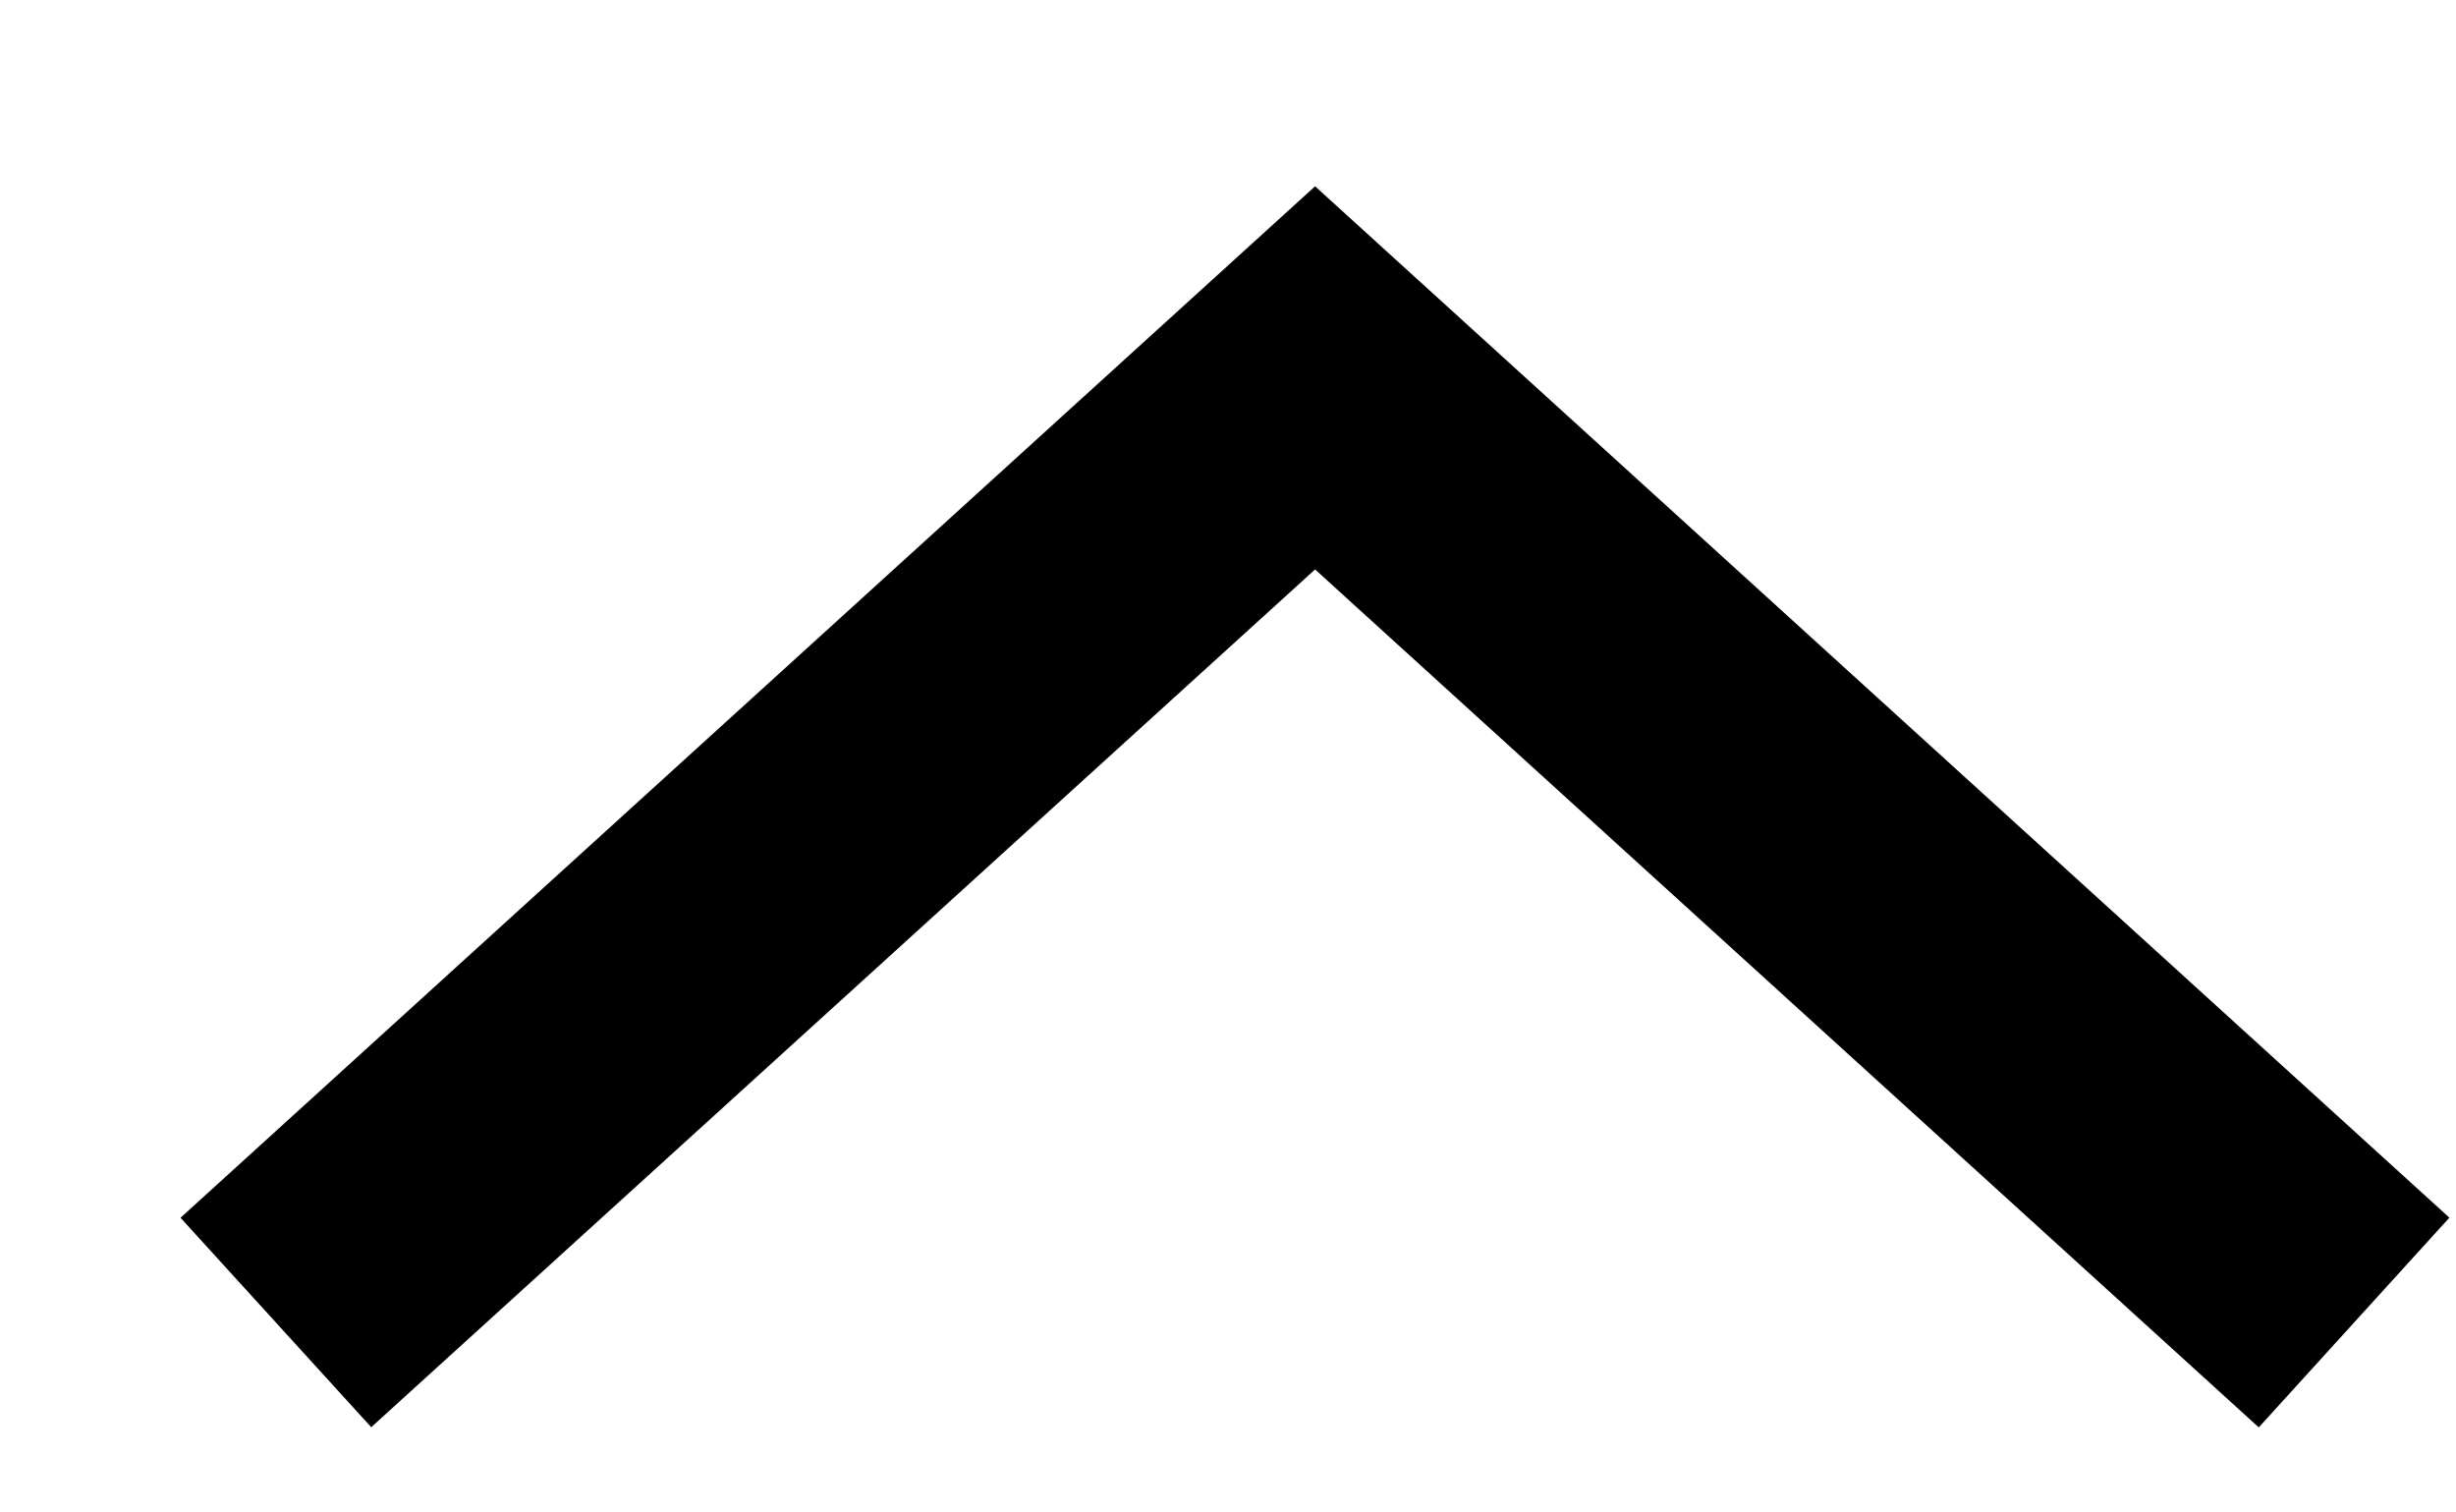
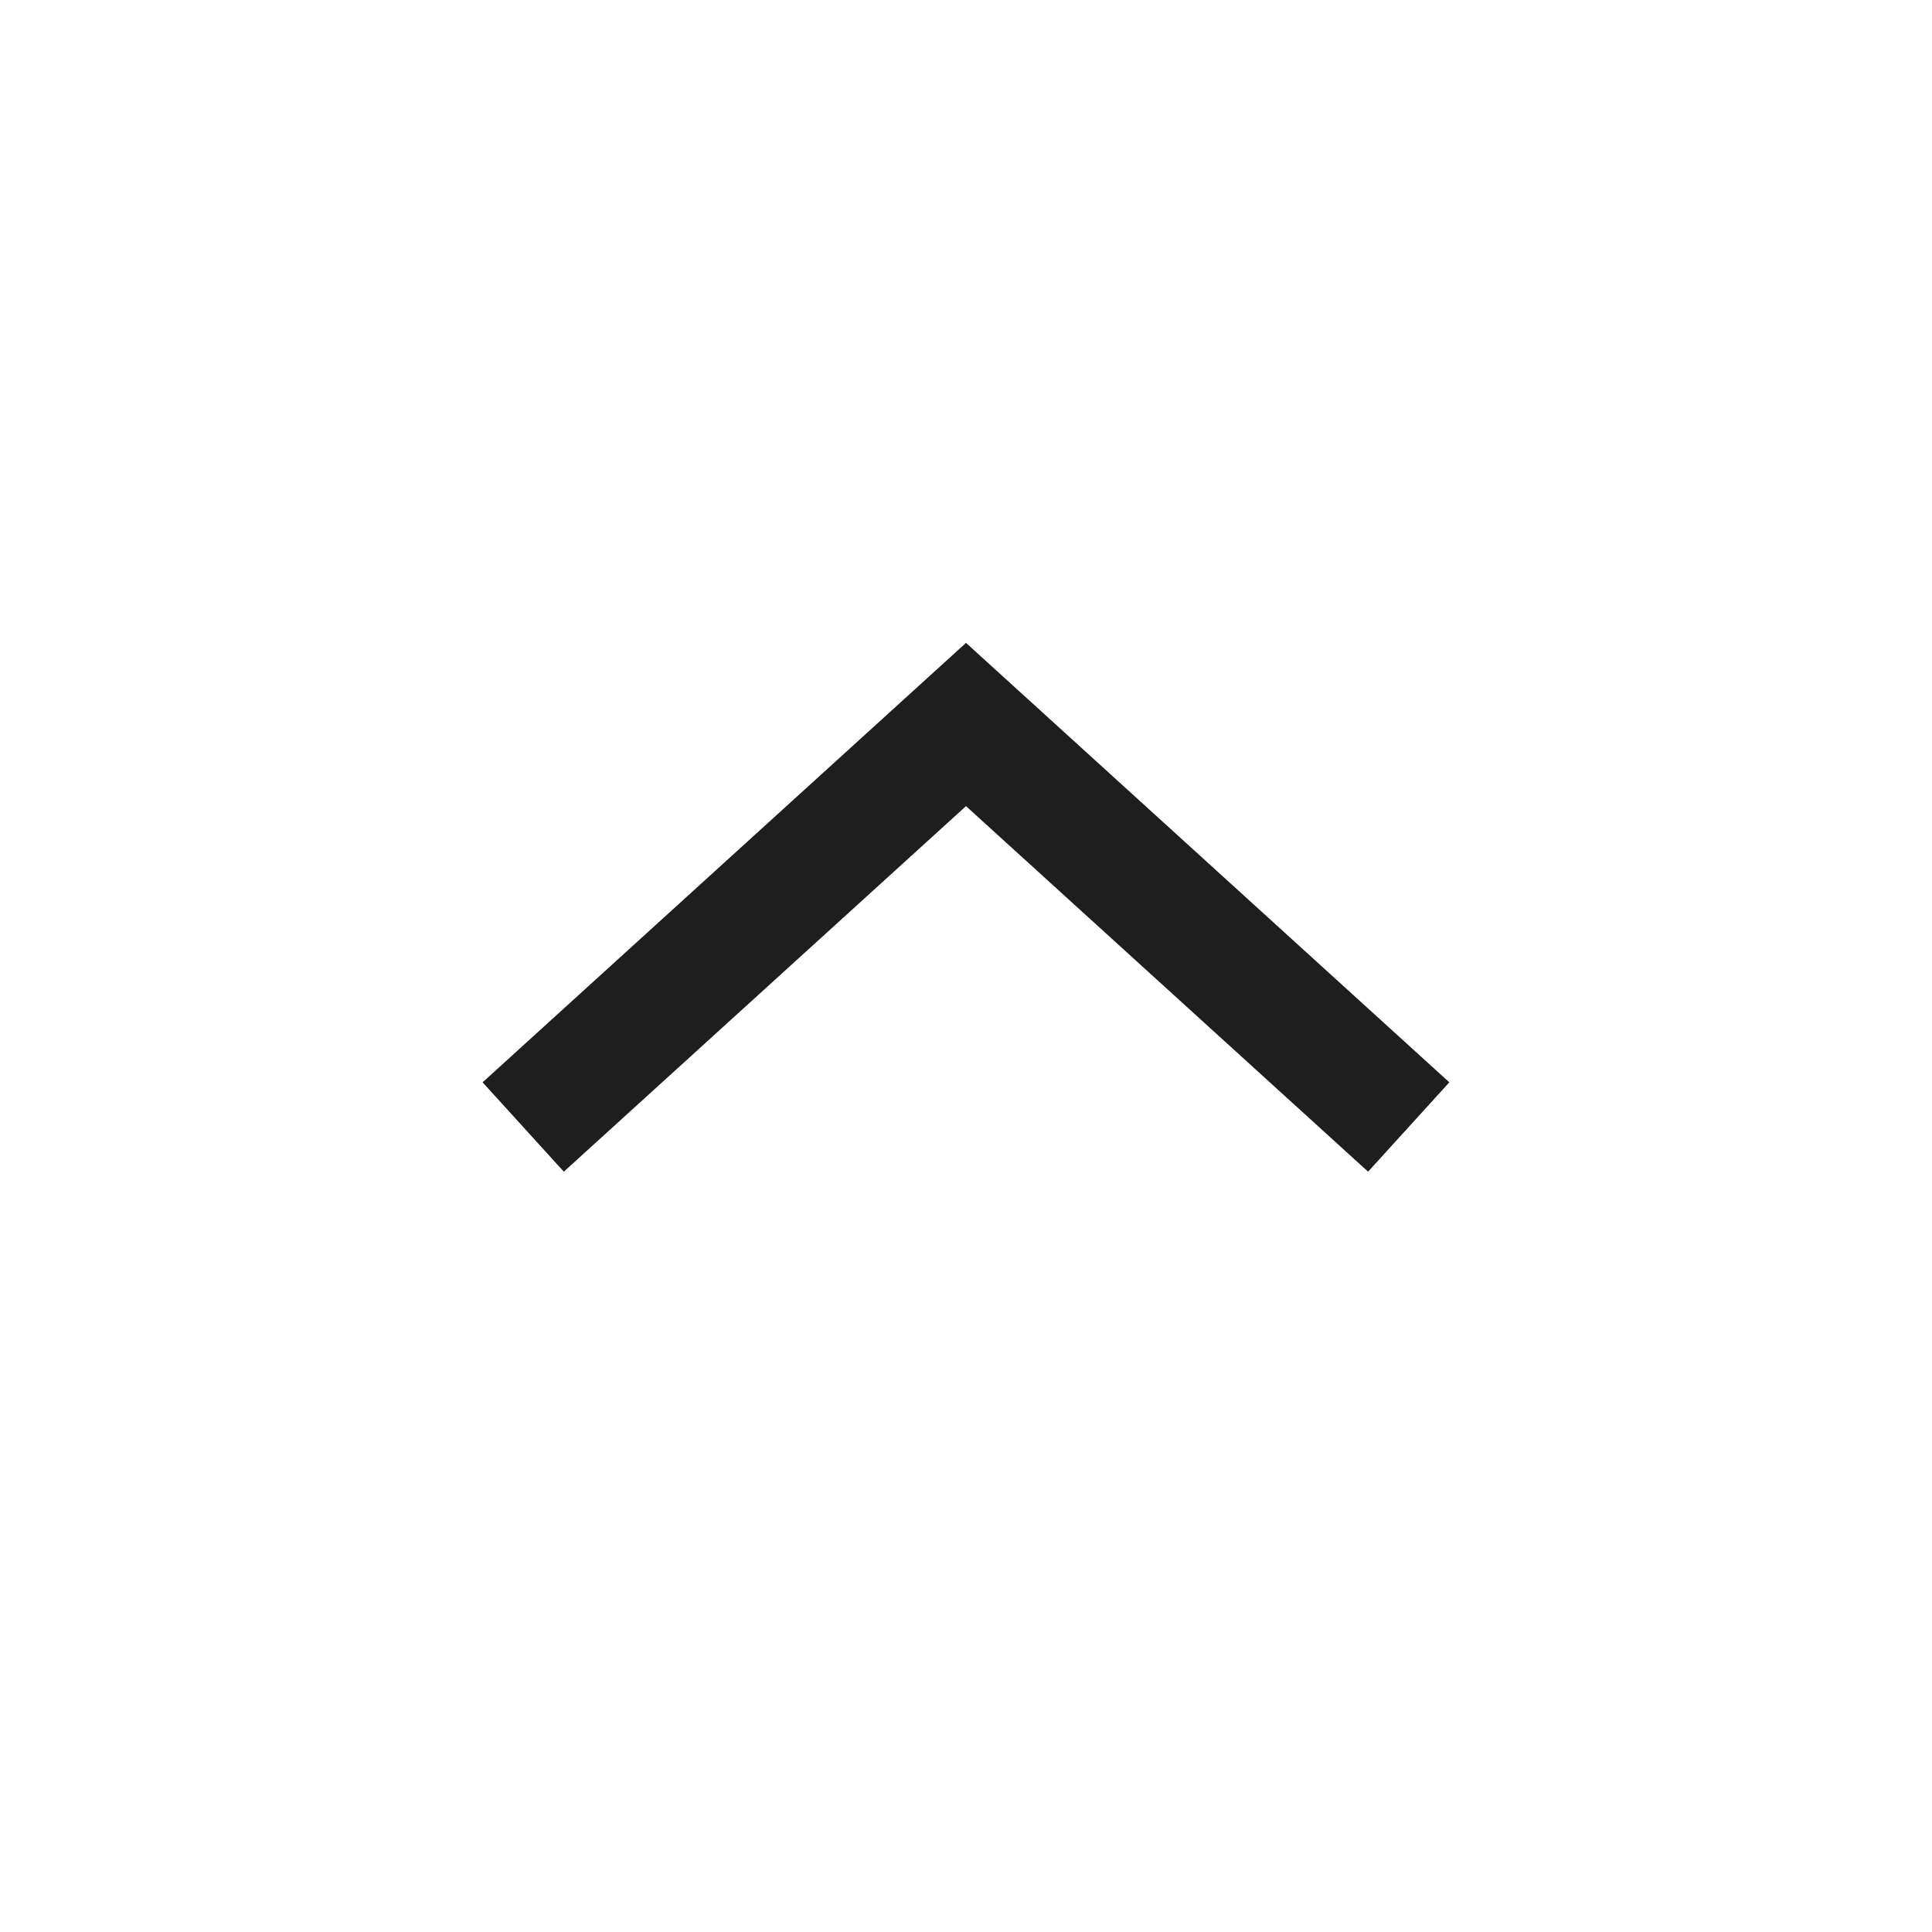
- <svg xmlns="http://www.w3.org/2000/svg" width="13" height="8" viewBox="0 0 13 8" fill="none">
-   <path fill-rule="evenodd" clip-rule="evenodd" d="M.956 6.445 6.961.986l6.004 5.459-1.009 1.11-4.995-4.541-4.996 4.54L.956 6.446Z" fill="#000" />
+ <svg xmlns="http://www.w3.org/2000/svg" width="24" height="24" viewBox="0 0 24 24" fill="none">
+   <path fill-rule="evenodd" clip-rule="evenodd" d="M5.995 13.445L12 7.986L18.004 13.445L16.995 14.555L12 10.014L7.004 14.555L5.995 13.445Z" fill="#1E1E1E" />
</svg>
